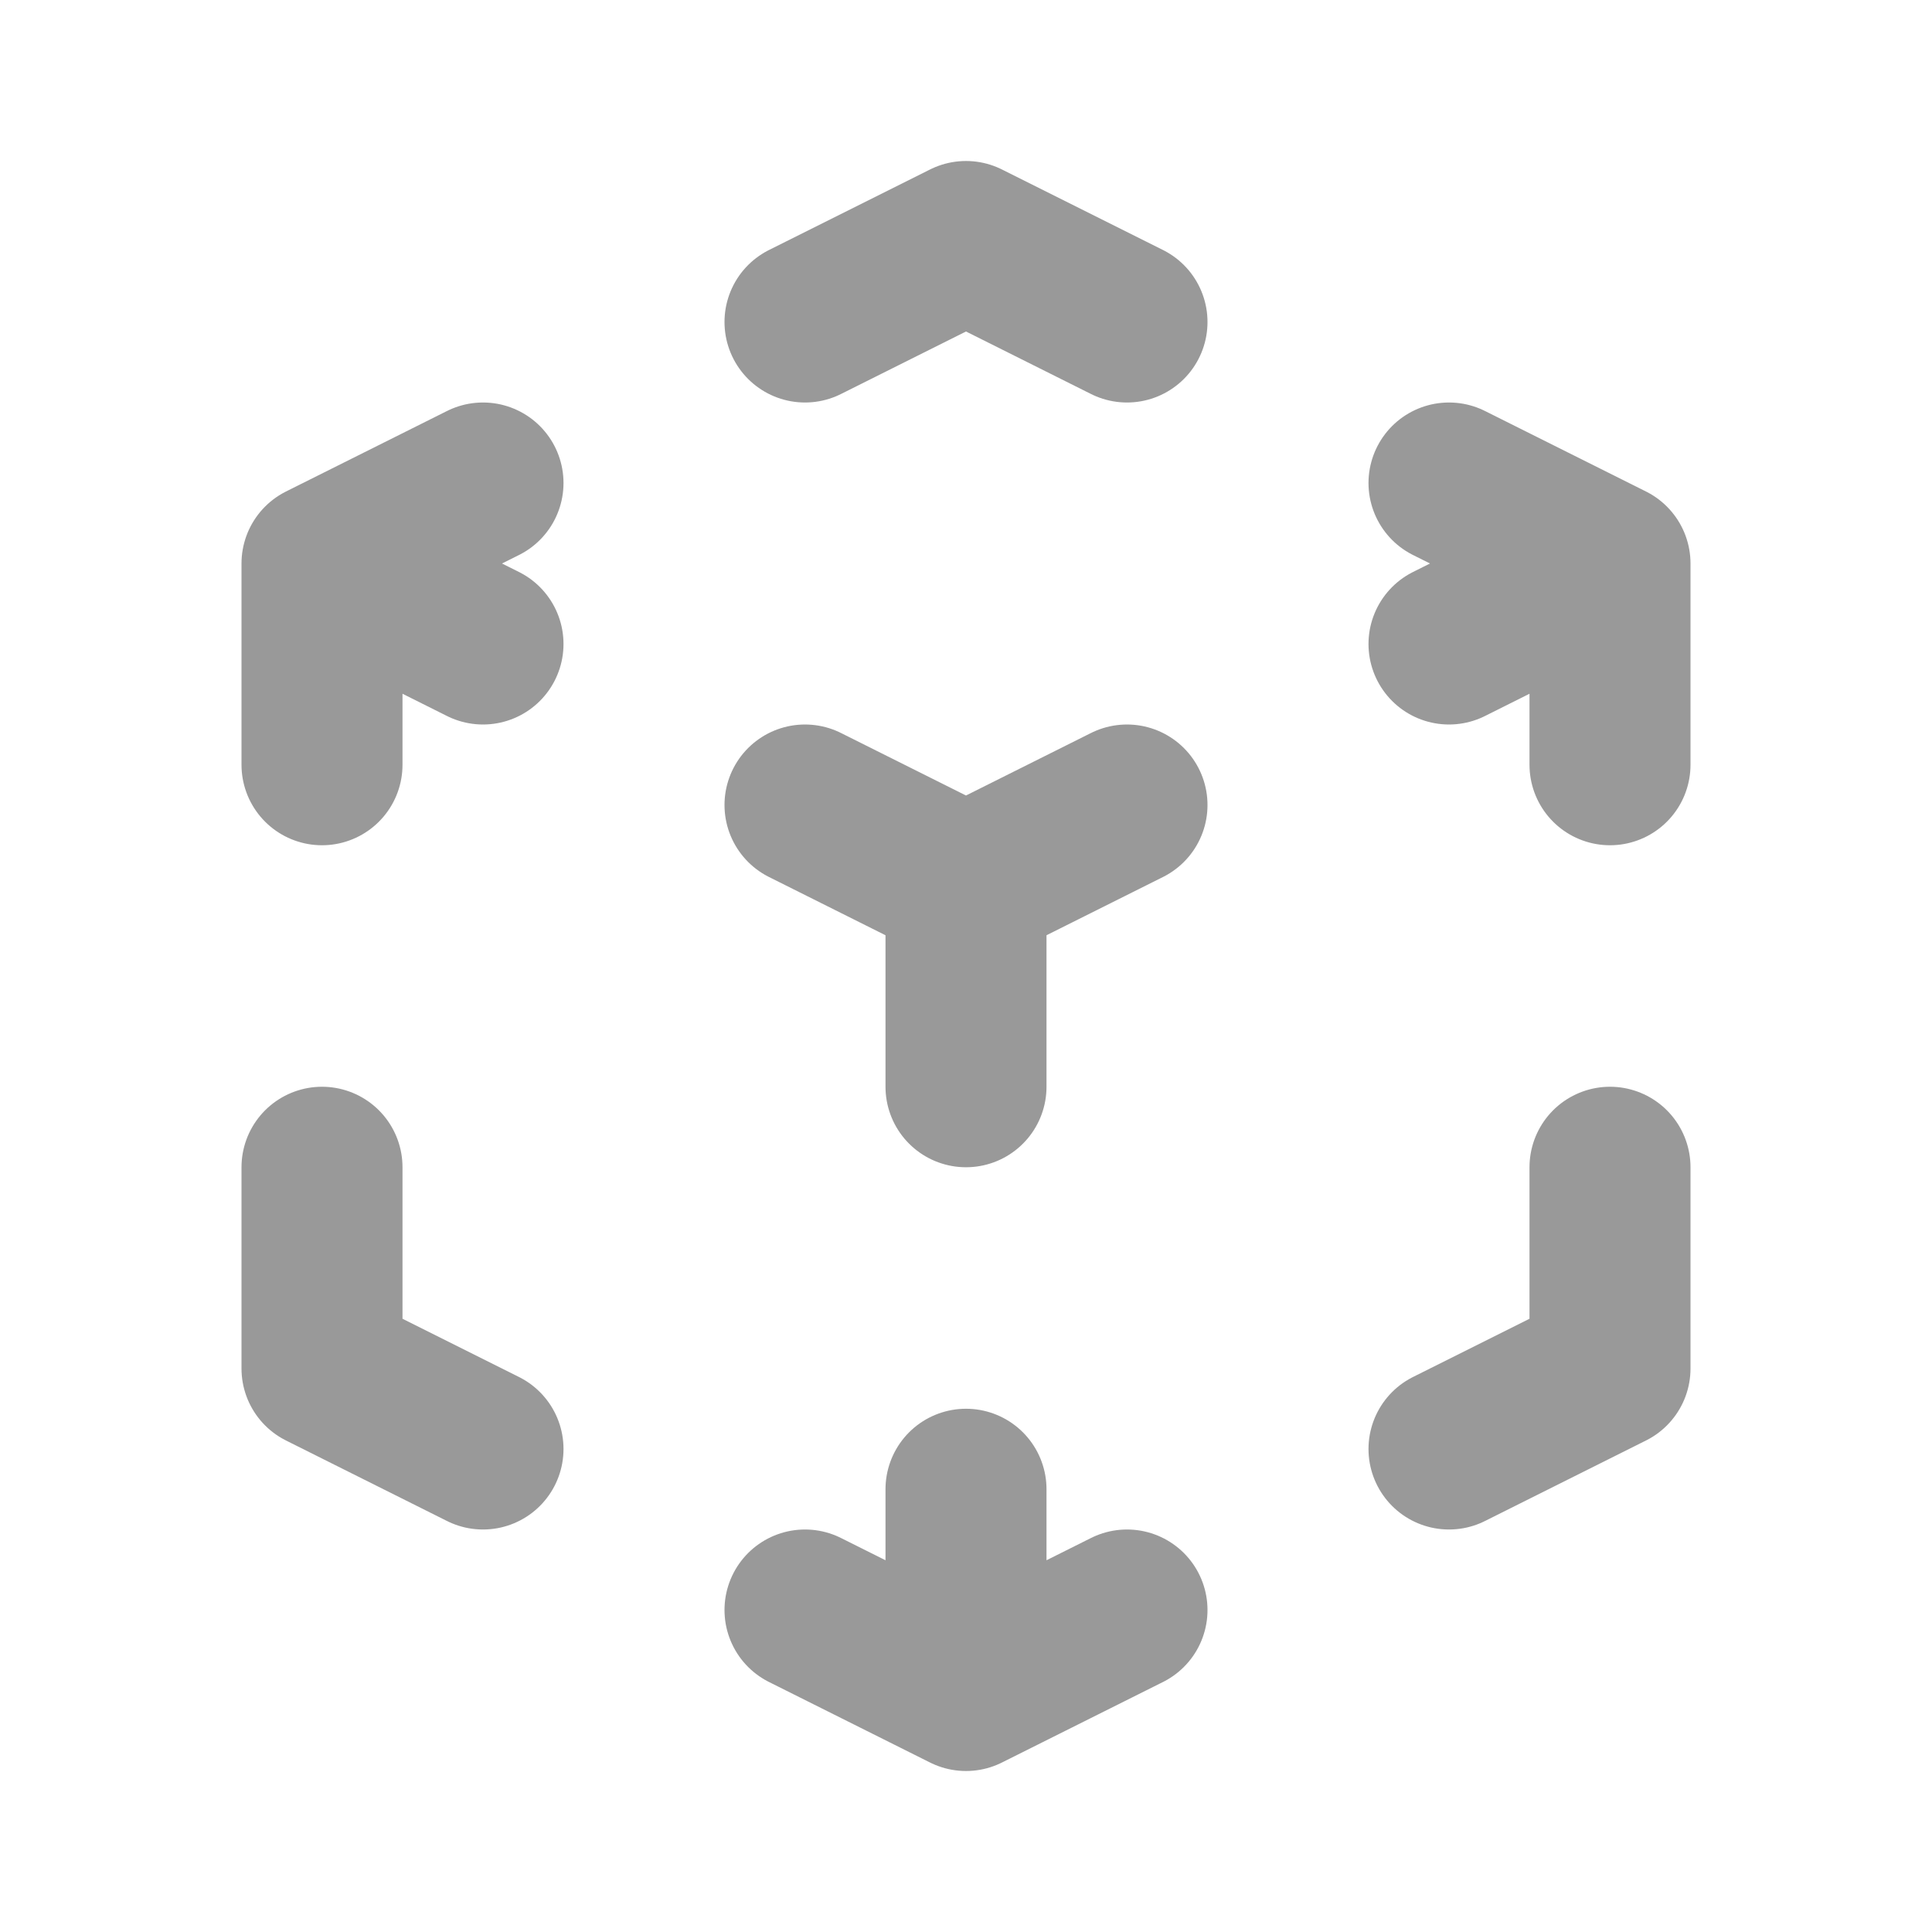
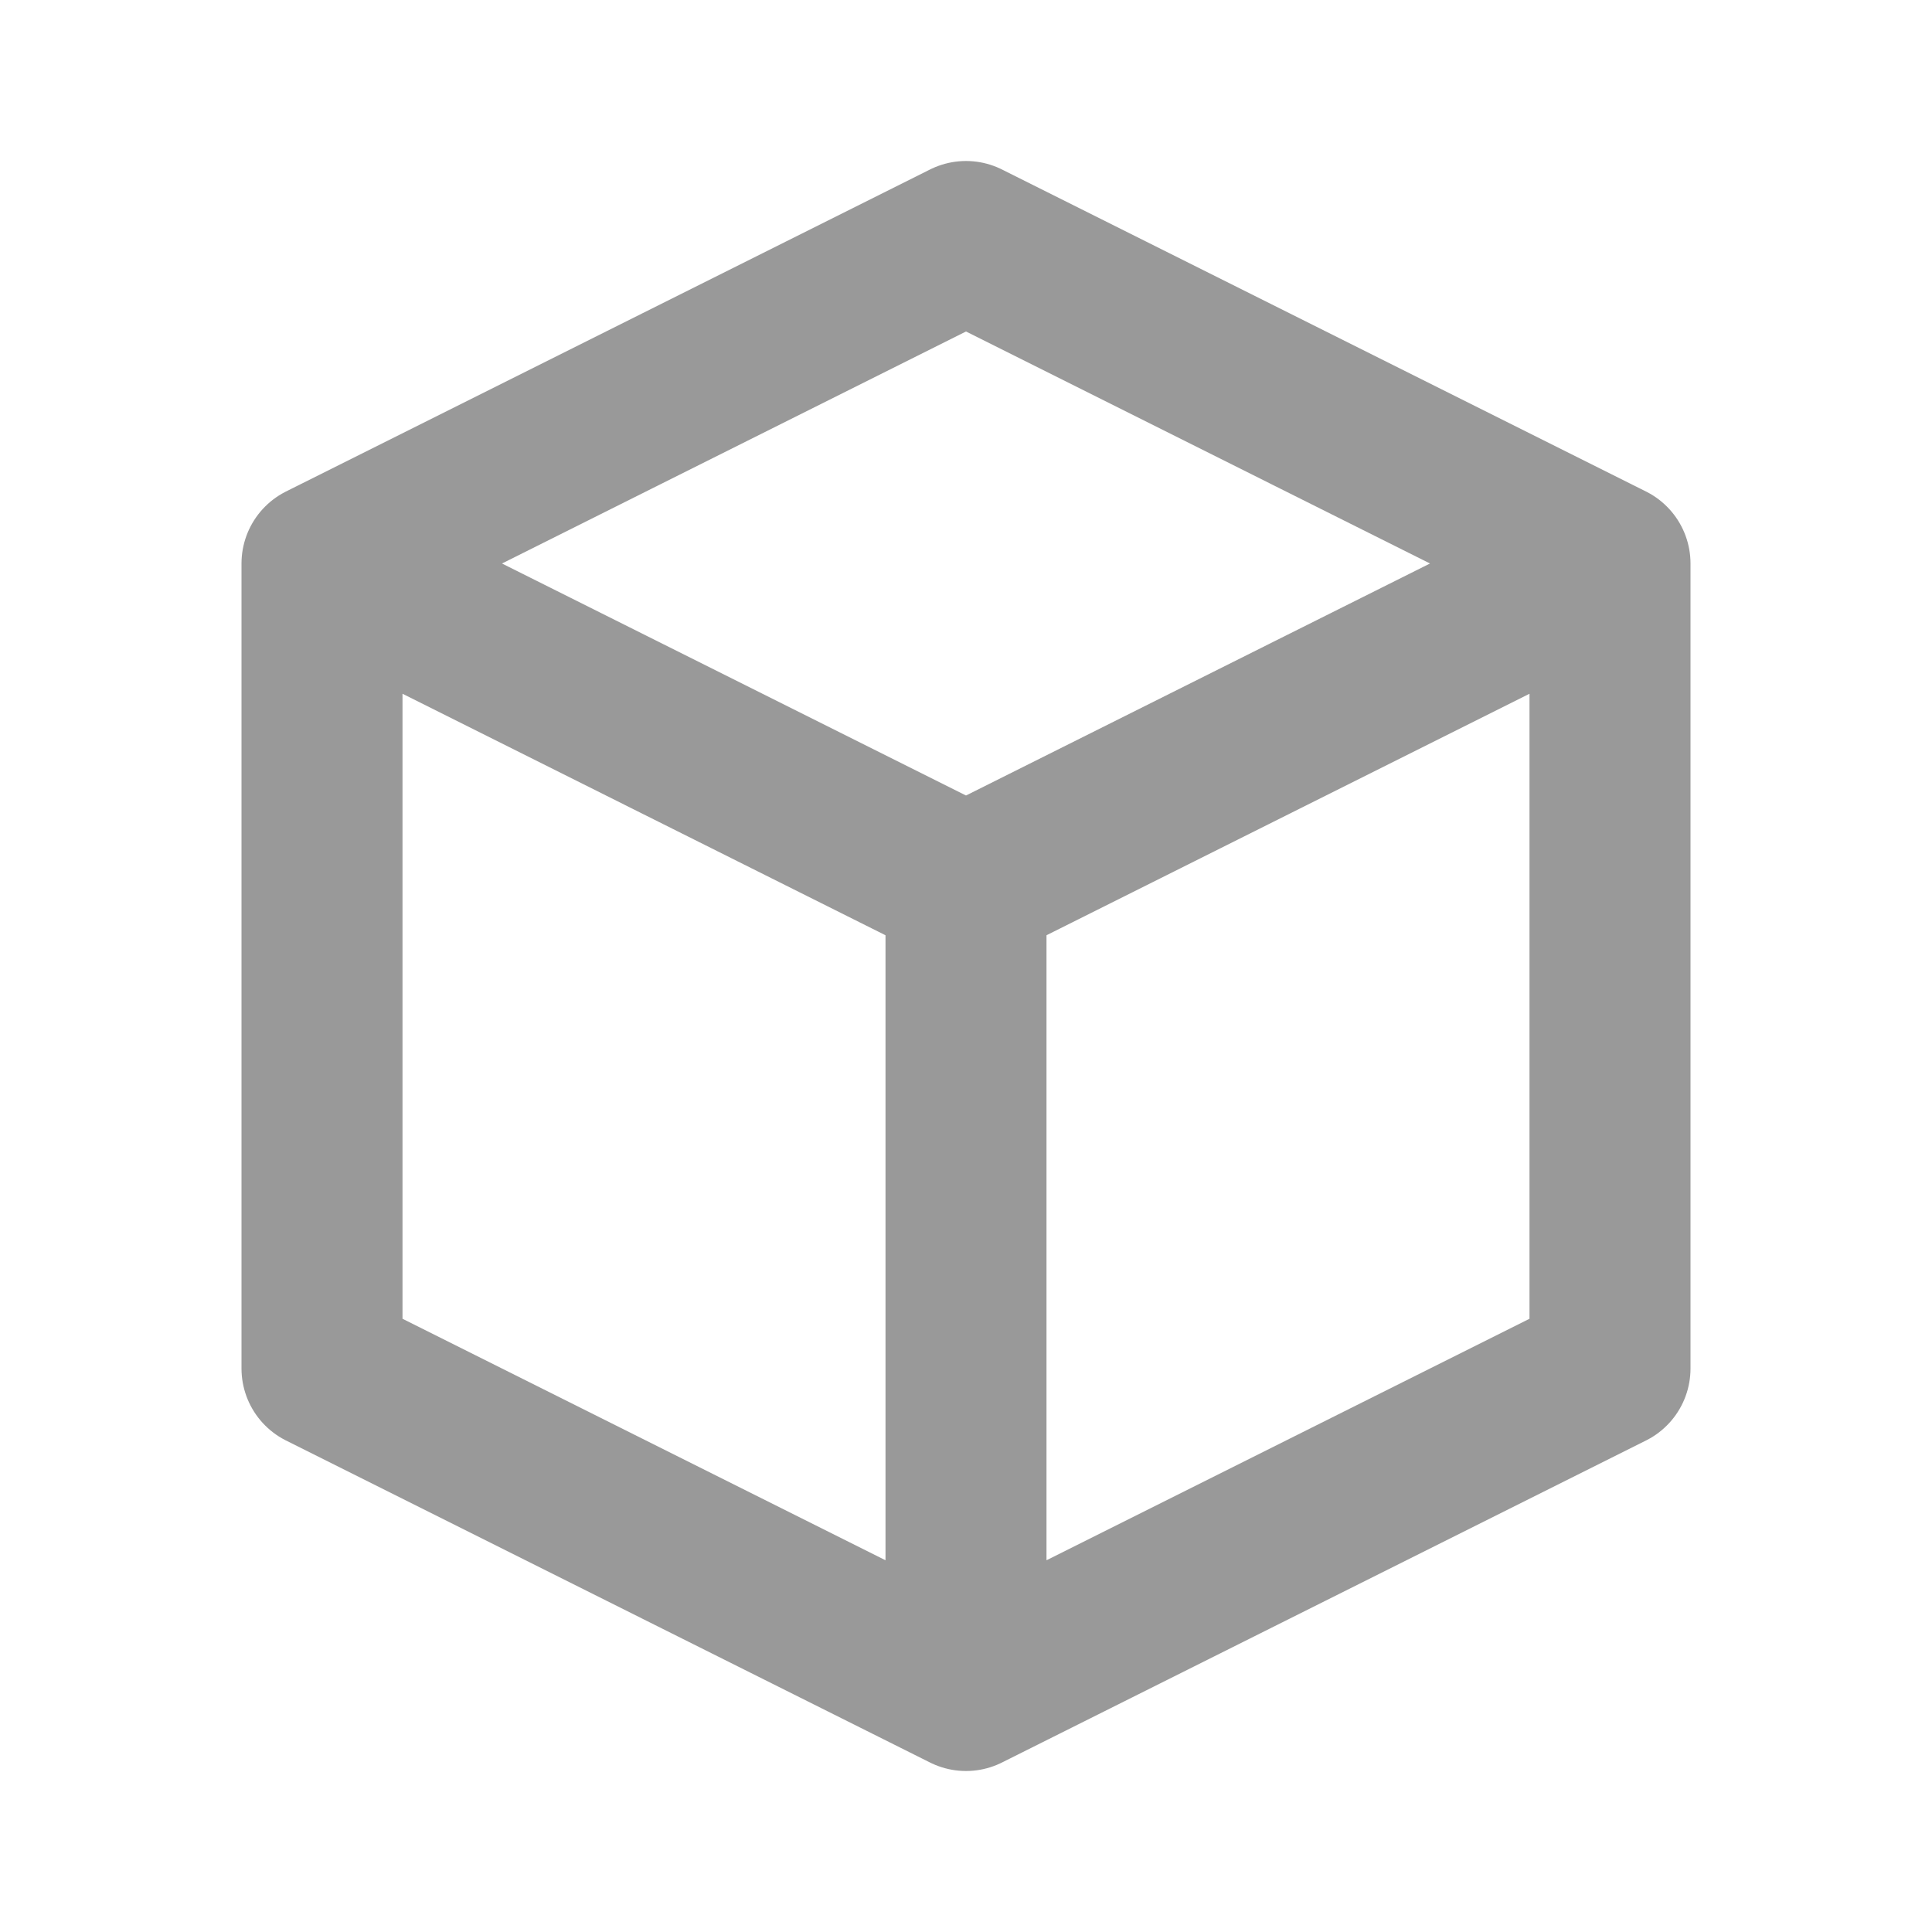
- <svg xmlns="http://www.w3.org/2000/svg" class="w-6 h-6" fill="none" stroke="#999" viewBox="0 0 24 24">
-   <path stroke-linecap="round" stroke-linejoin="round" stroke-width="2" d="M14 10l-2 1m0 0l-2-1m2 1v2.5M20 7l-2 1m2-1l-2-1m2 1v2.5M14 4l-2-1-2 1M4 7l2-1M4 7l2 1M4 7v2.5M12 21l-2-1m2 1l2-1m-2 1v-2.5M6 18l-2-1v-2.5M18 18l2-1v-2.5" />
+ <svg xmlns="http://www.w3.org/2000/svg" class="h-6 w-6" fill="none" viewBox="0 0 24 24" stroke="#999">
+   <path stroke-linecap="round" stroke-linejoin="round" stroke-width="2" d="M20 7l-8-4-8 4m16 0l-8 4m8-4v10l-8 4m0-10L4 7m8 4v10M4 7v10l8 4" />
</svg>
